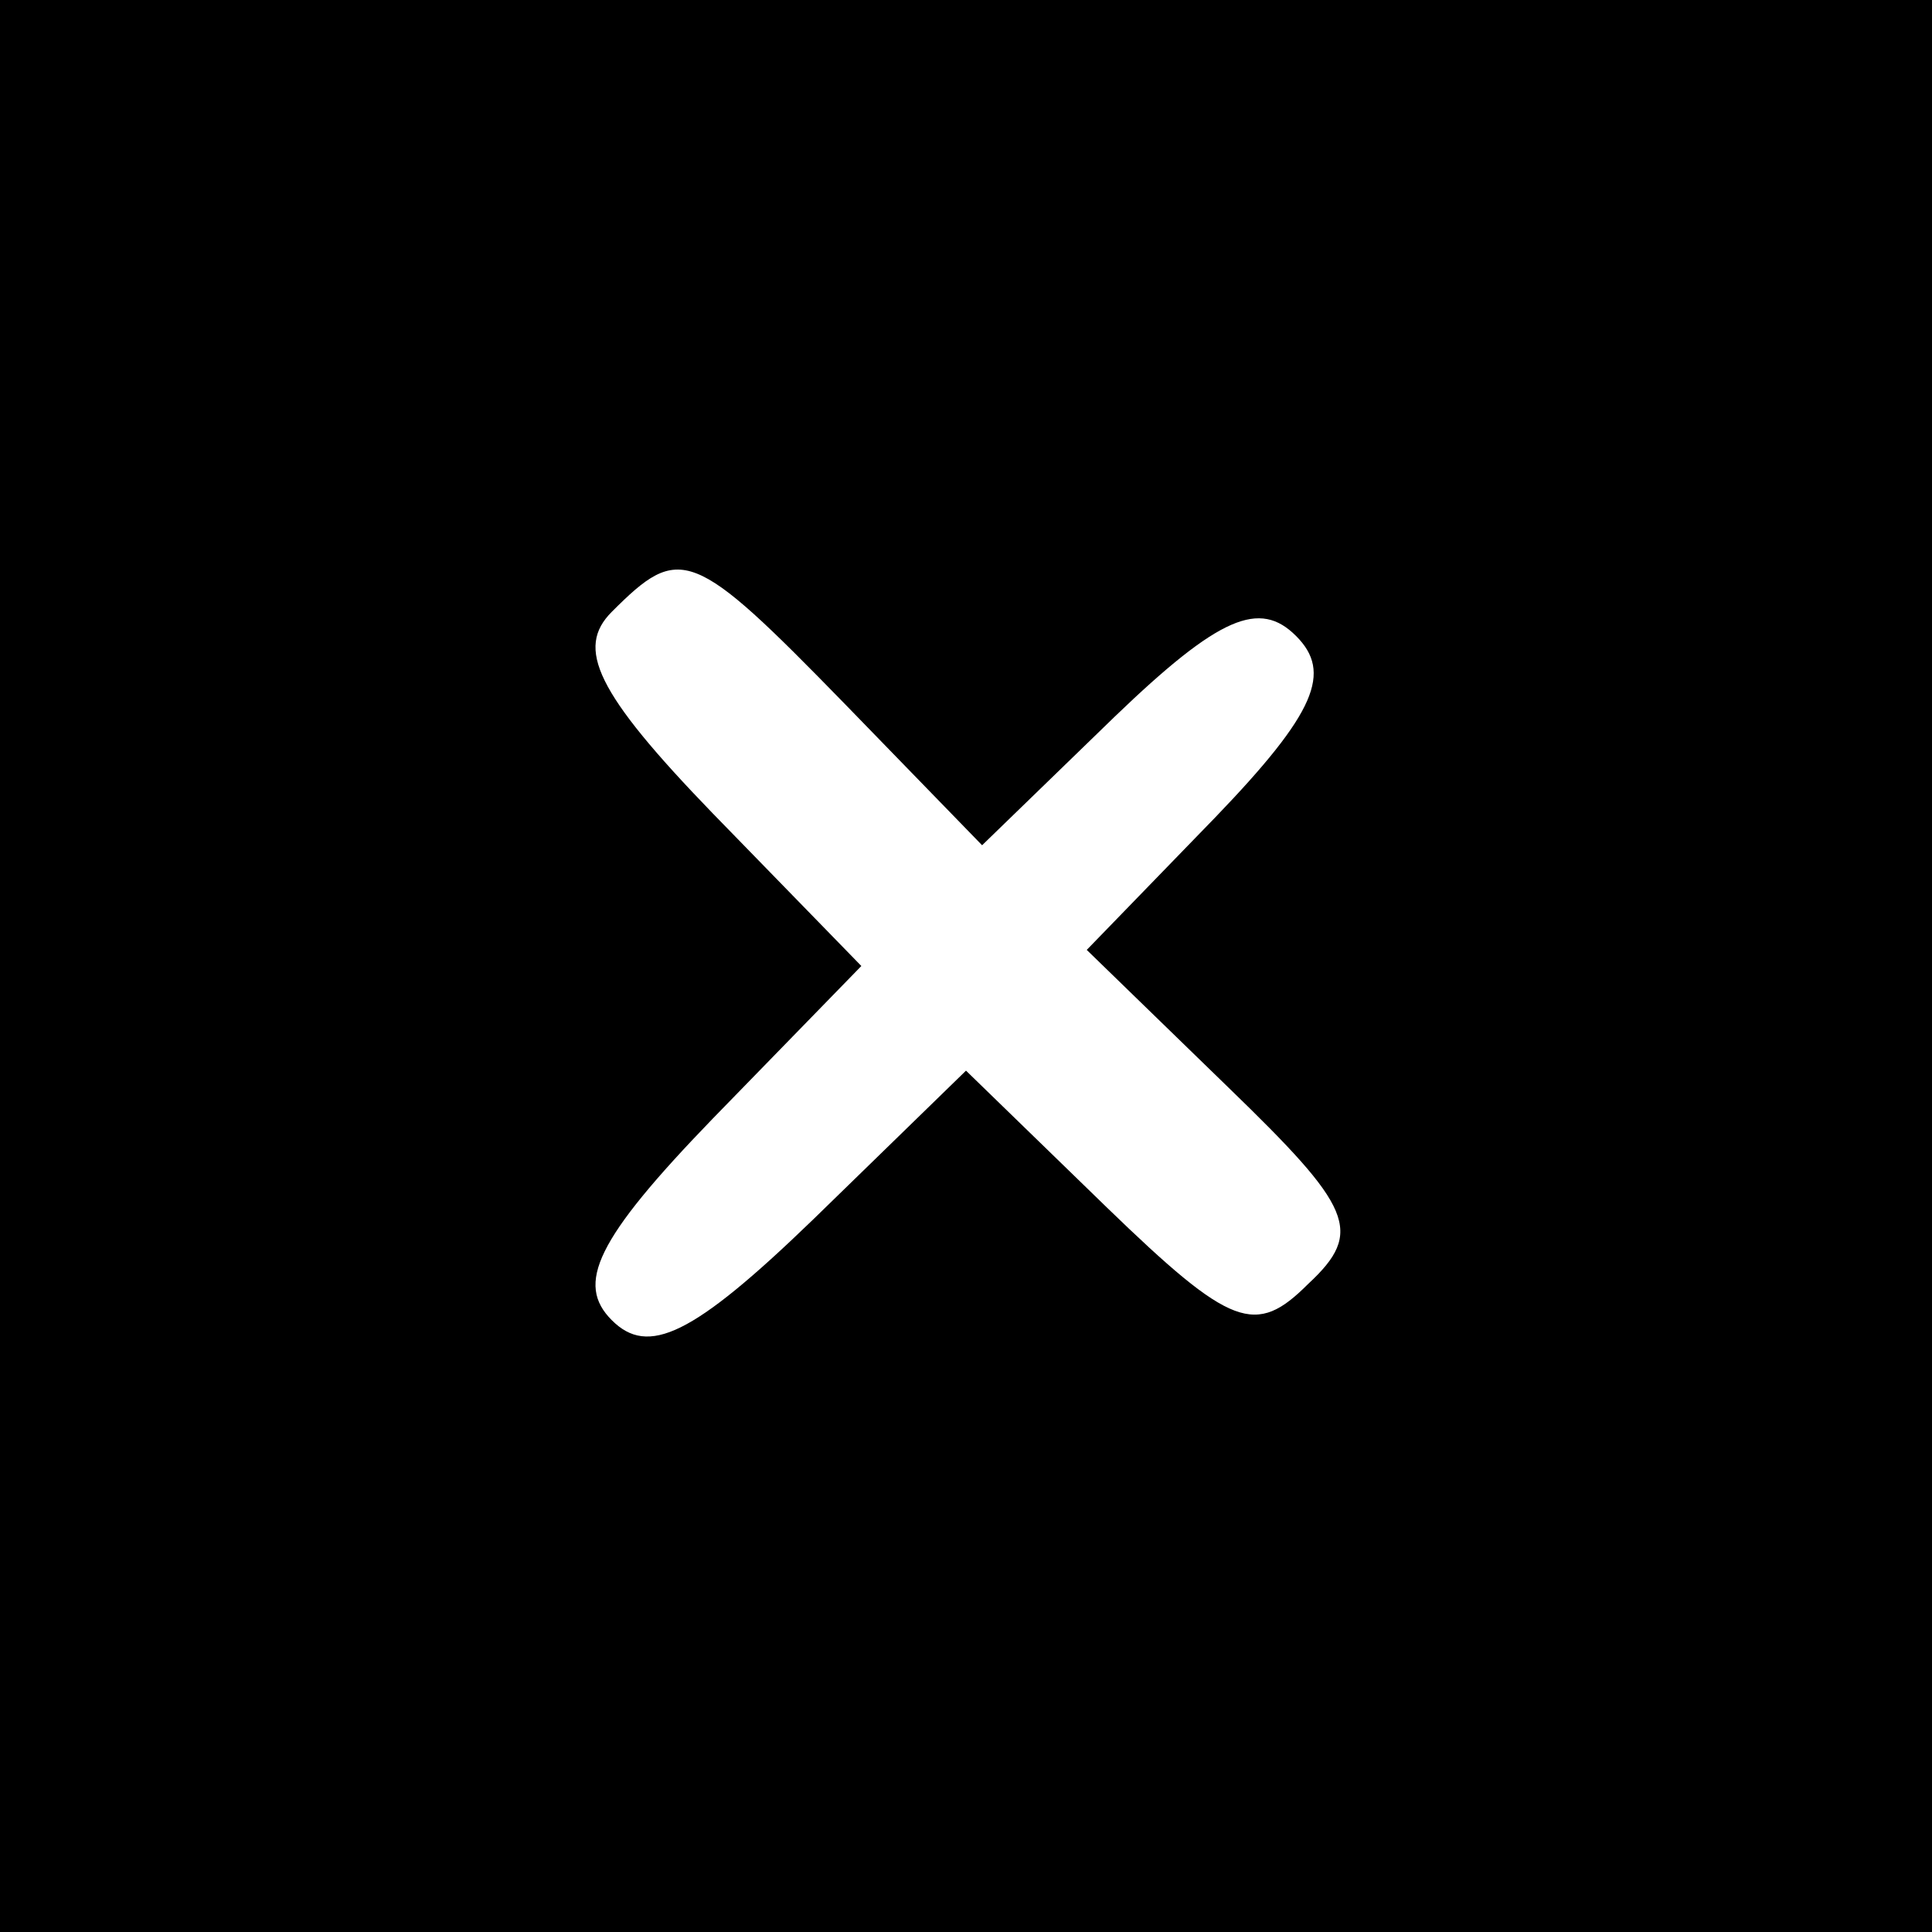
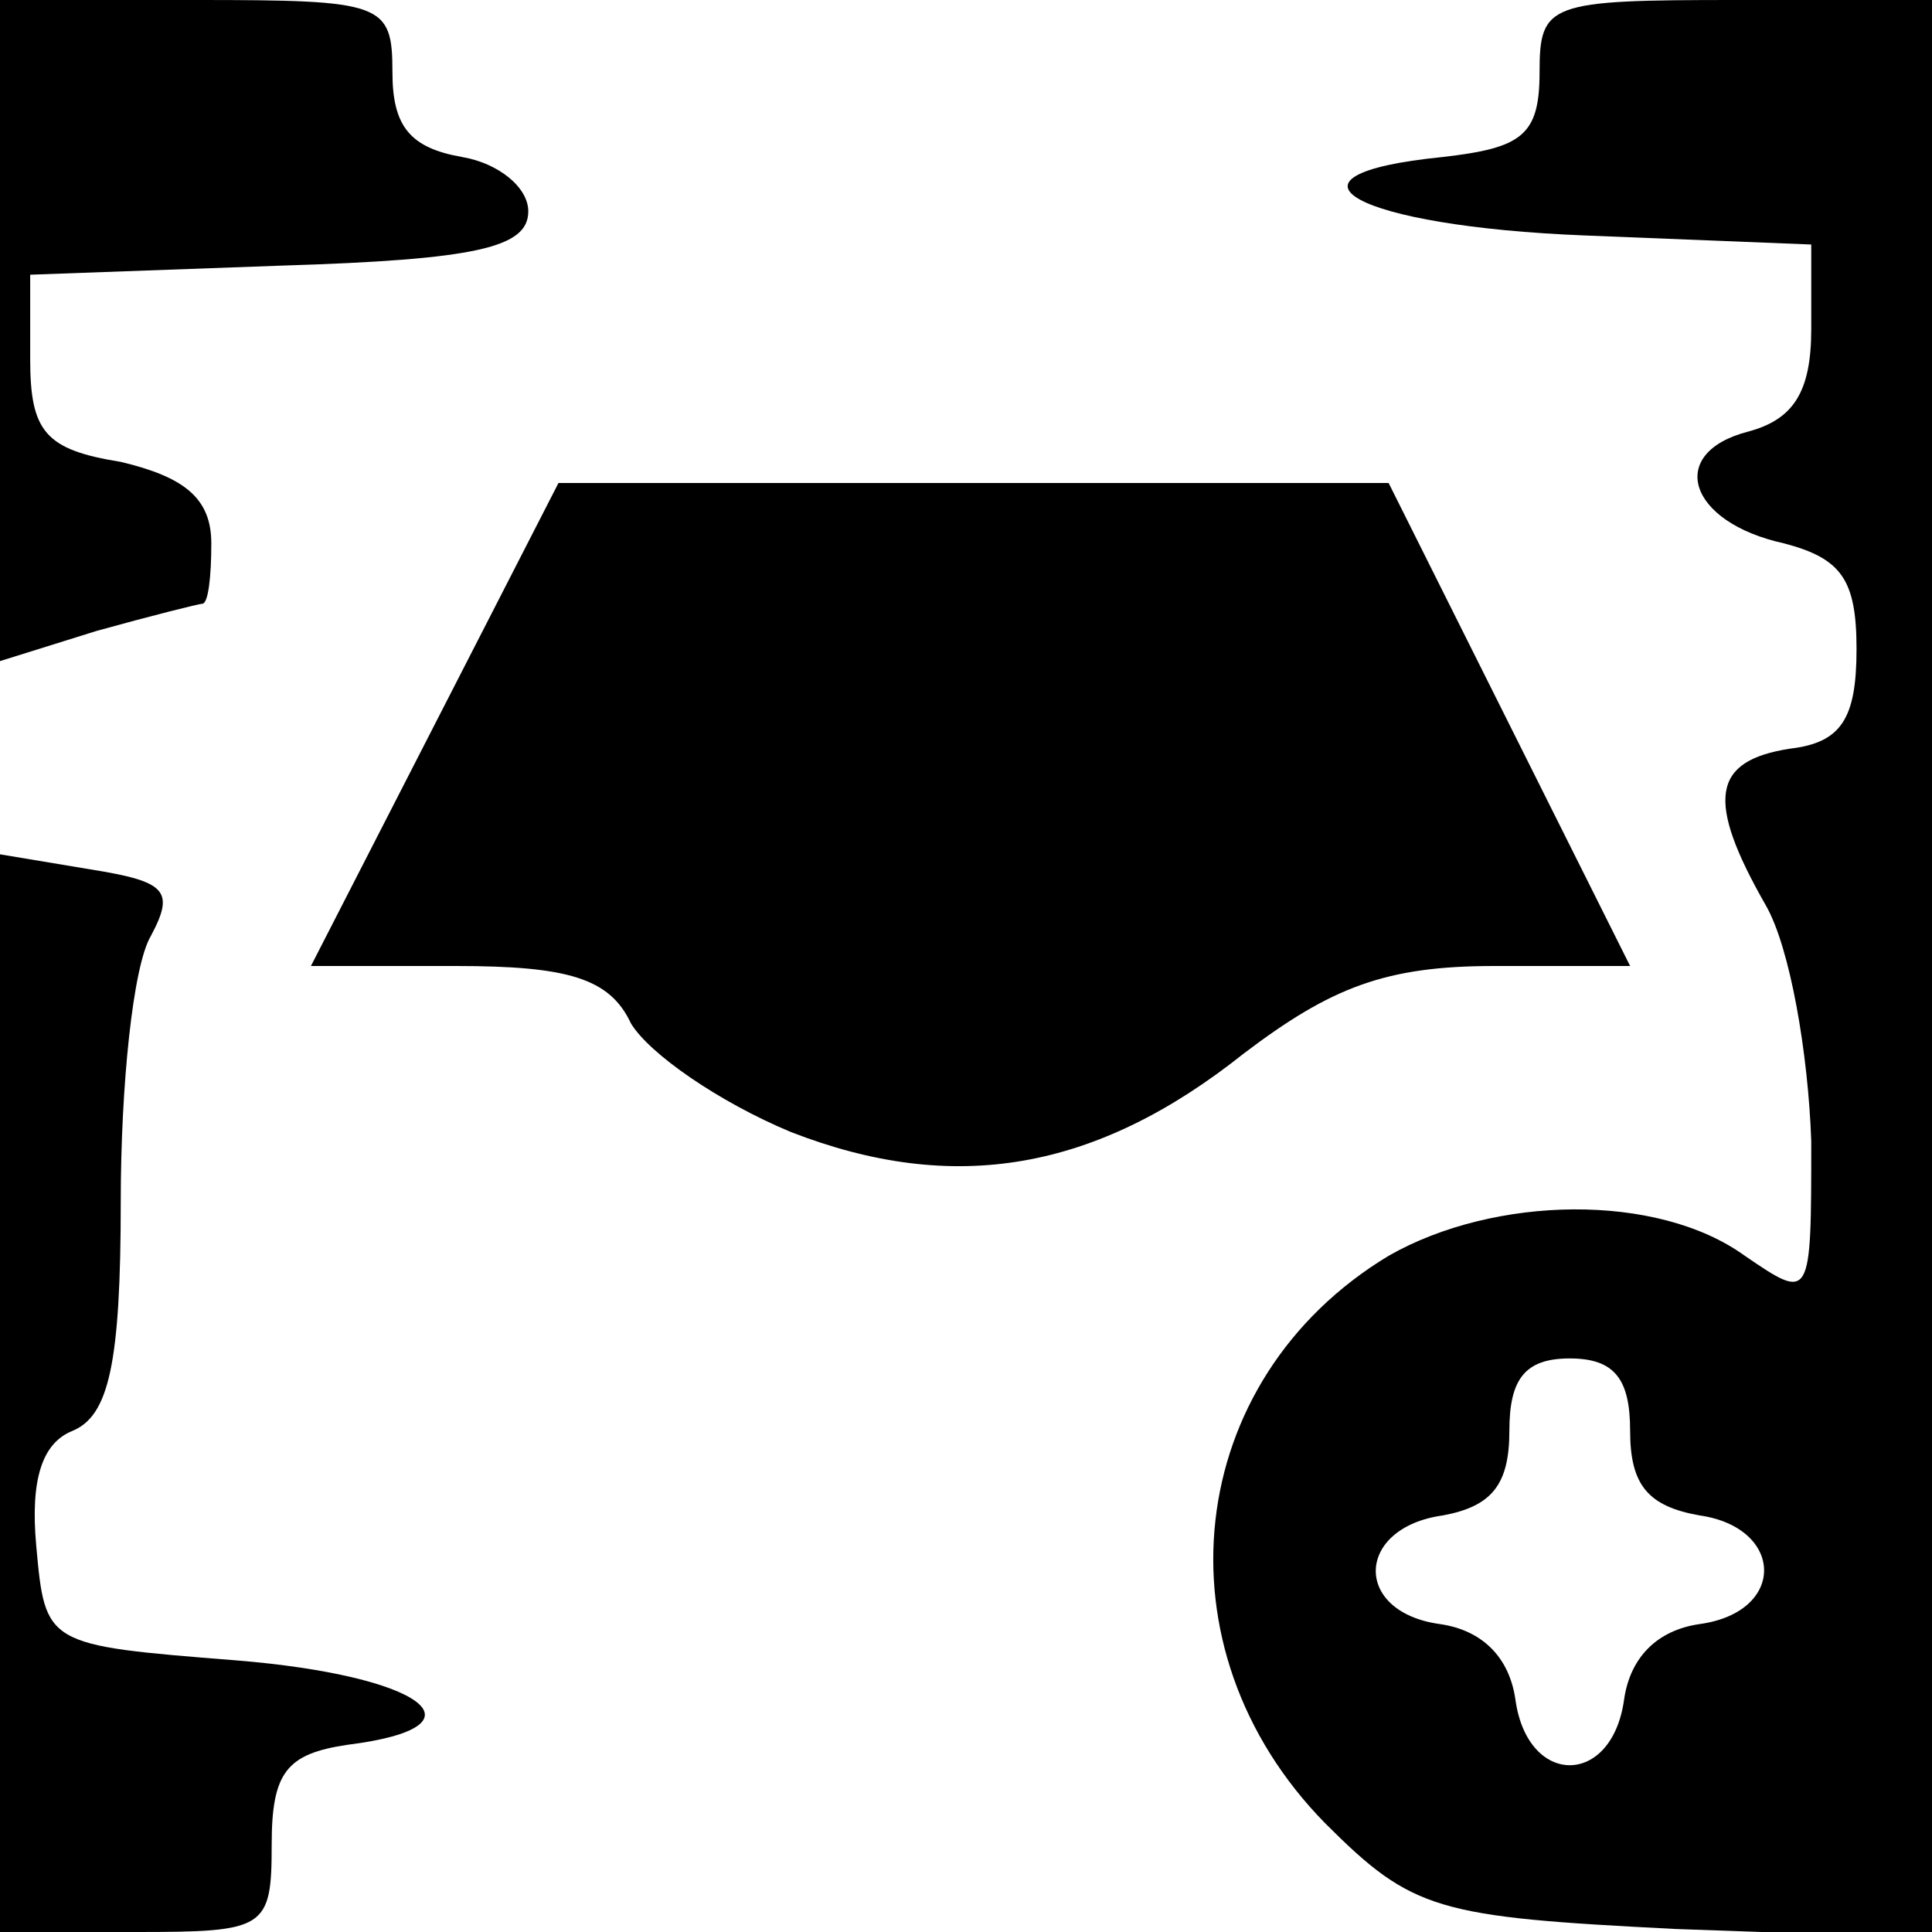
- <svg xmlns="http://www.w3.org/2000/svg" version="1.0" width="48pt" height="48pt" viewBox="0 0 48 48" preserveAspectRatio="xMidYMid meet">
-   <g transform="translate(0,48) scale(0.1,-0.1)" fill="#000000" stroke="none">
-     <path d="M0 240 l0 -240 240 0 240 0 0 240 0 240 -240 0 -240 0 0 -240z m210 65 l34 -35 33 32 c26 25 36 29 45 20 9 -9 5 -19 -20 -45 l-32 -33 35 -34 c31 -30 34 -36 20 -49 -13 -13 -19 -11 -50 19 l-35 34 -38 -37 c-30 -29 -41 -34 -50 -25 -9 9 -4 20 25 50 l37 38 -37 38 c-29 30 -34 41 -25 50 17 17 20 16 58 -23z" />
+ <svg xmlns="http://www.w3.org/2000/svg" version="1.0" width="64pt" height="64pt" viewBox="0 0 64 64" preserveAspectRatio="xMidYMid meet">
+   <g transform="translate(0,64) scale(0.1,-0.1)" fill="#000000" stroke="none">
+     <path d="M0 531 l0 -110 32 10 c18 5 34 9 35 9 2 0 3 9 3 20 0 15 -9 22 -30 27 -25 4 -30 10 -30 34 l0 28 83 3 c65 2 82 6 82 18 0 8 -10 16 -22 18 -17 3 -23 10 -23 28 0 23 -3 24 -65 24 l-65 0 0 -109z" />
+     <path d="M510 616 c0 -21 -6 -25 -32 -28 -60 -6 -29 -23 47 -26 l75 -3 0 -28 c0 -21 -6 -30 -21 -34 -27 -7 -20 -30 12 -37 19 -5 24 -12 24 -35 0 -23 -5 -31 -22 -33 -26 -4 -28 -17 -8 -52 8 -14 14 -49 15 -78 0 -53 0 -53 -22 -38 -29 21 -83 20 -118 0 -68 -41 -78 -130 -21 -188 29 -29 37 -31 116 -35 l85 -3 0 321 0 321 -65 0 c-62 0 -65 -1 -65 -24z m30 -450 c0 -18 6 -25 23 -28 28 -4 29 -32 0 -36 -14 -2 -23 -11 -25 -25 -4 -29 -32 -29 -36 0 -2 14 -11 23 -25 25 -29 4 -28 32 1 36 16 3 22 10 22 28 0 17 5 24 20 24 15 0 20 -7 20 -24z" />
+     <path d="M144 400 l-41 -80 48 0 c37 0 51 -4 58 -19 6 -10 29 -26 53 -36 54 -21 101 -13 150 26 29 22 47 29 83 29 l45 0 -40 80 -40 80 -138 0 -137 0 -41 -80z" />
+     <path d="M0 178 l0 -178 45 0 c43 0 45 1 45 29 0 24 5 30 25 33 48 6 25 23 -37 28 -63 5 -63 5 -66 38 -2 22 2 34 12 38 12 5 16 22 16 76 0 38 4 78 10 88 8 15 5 18 -20 22 l-30 5 0 -179z" />
  </g>
</svg>
